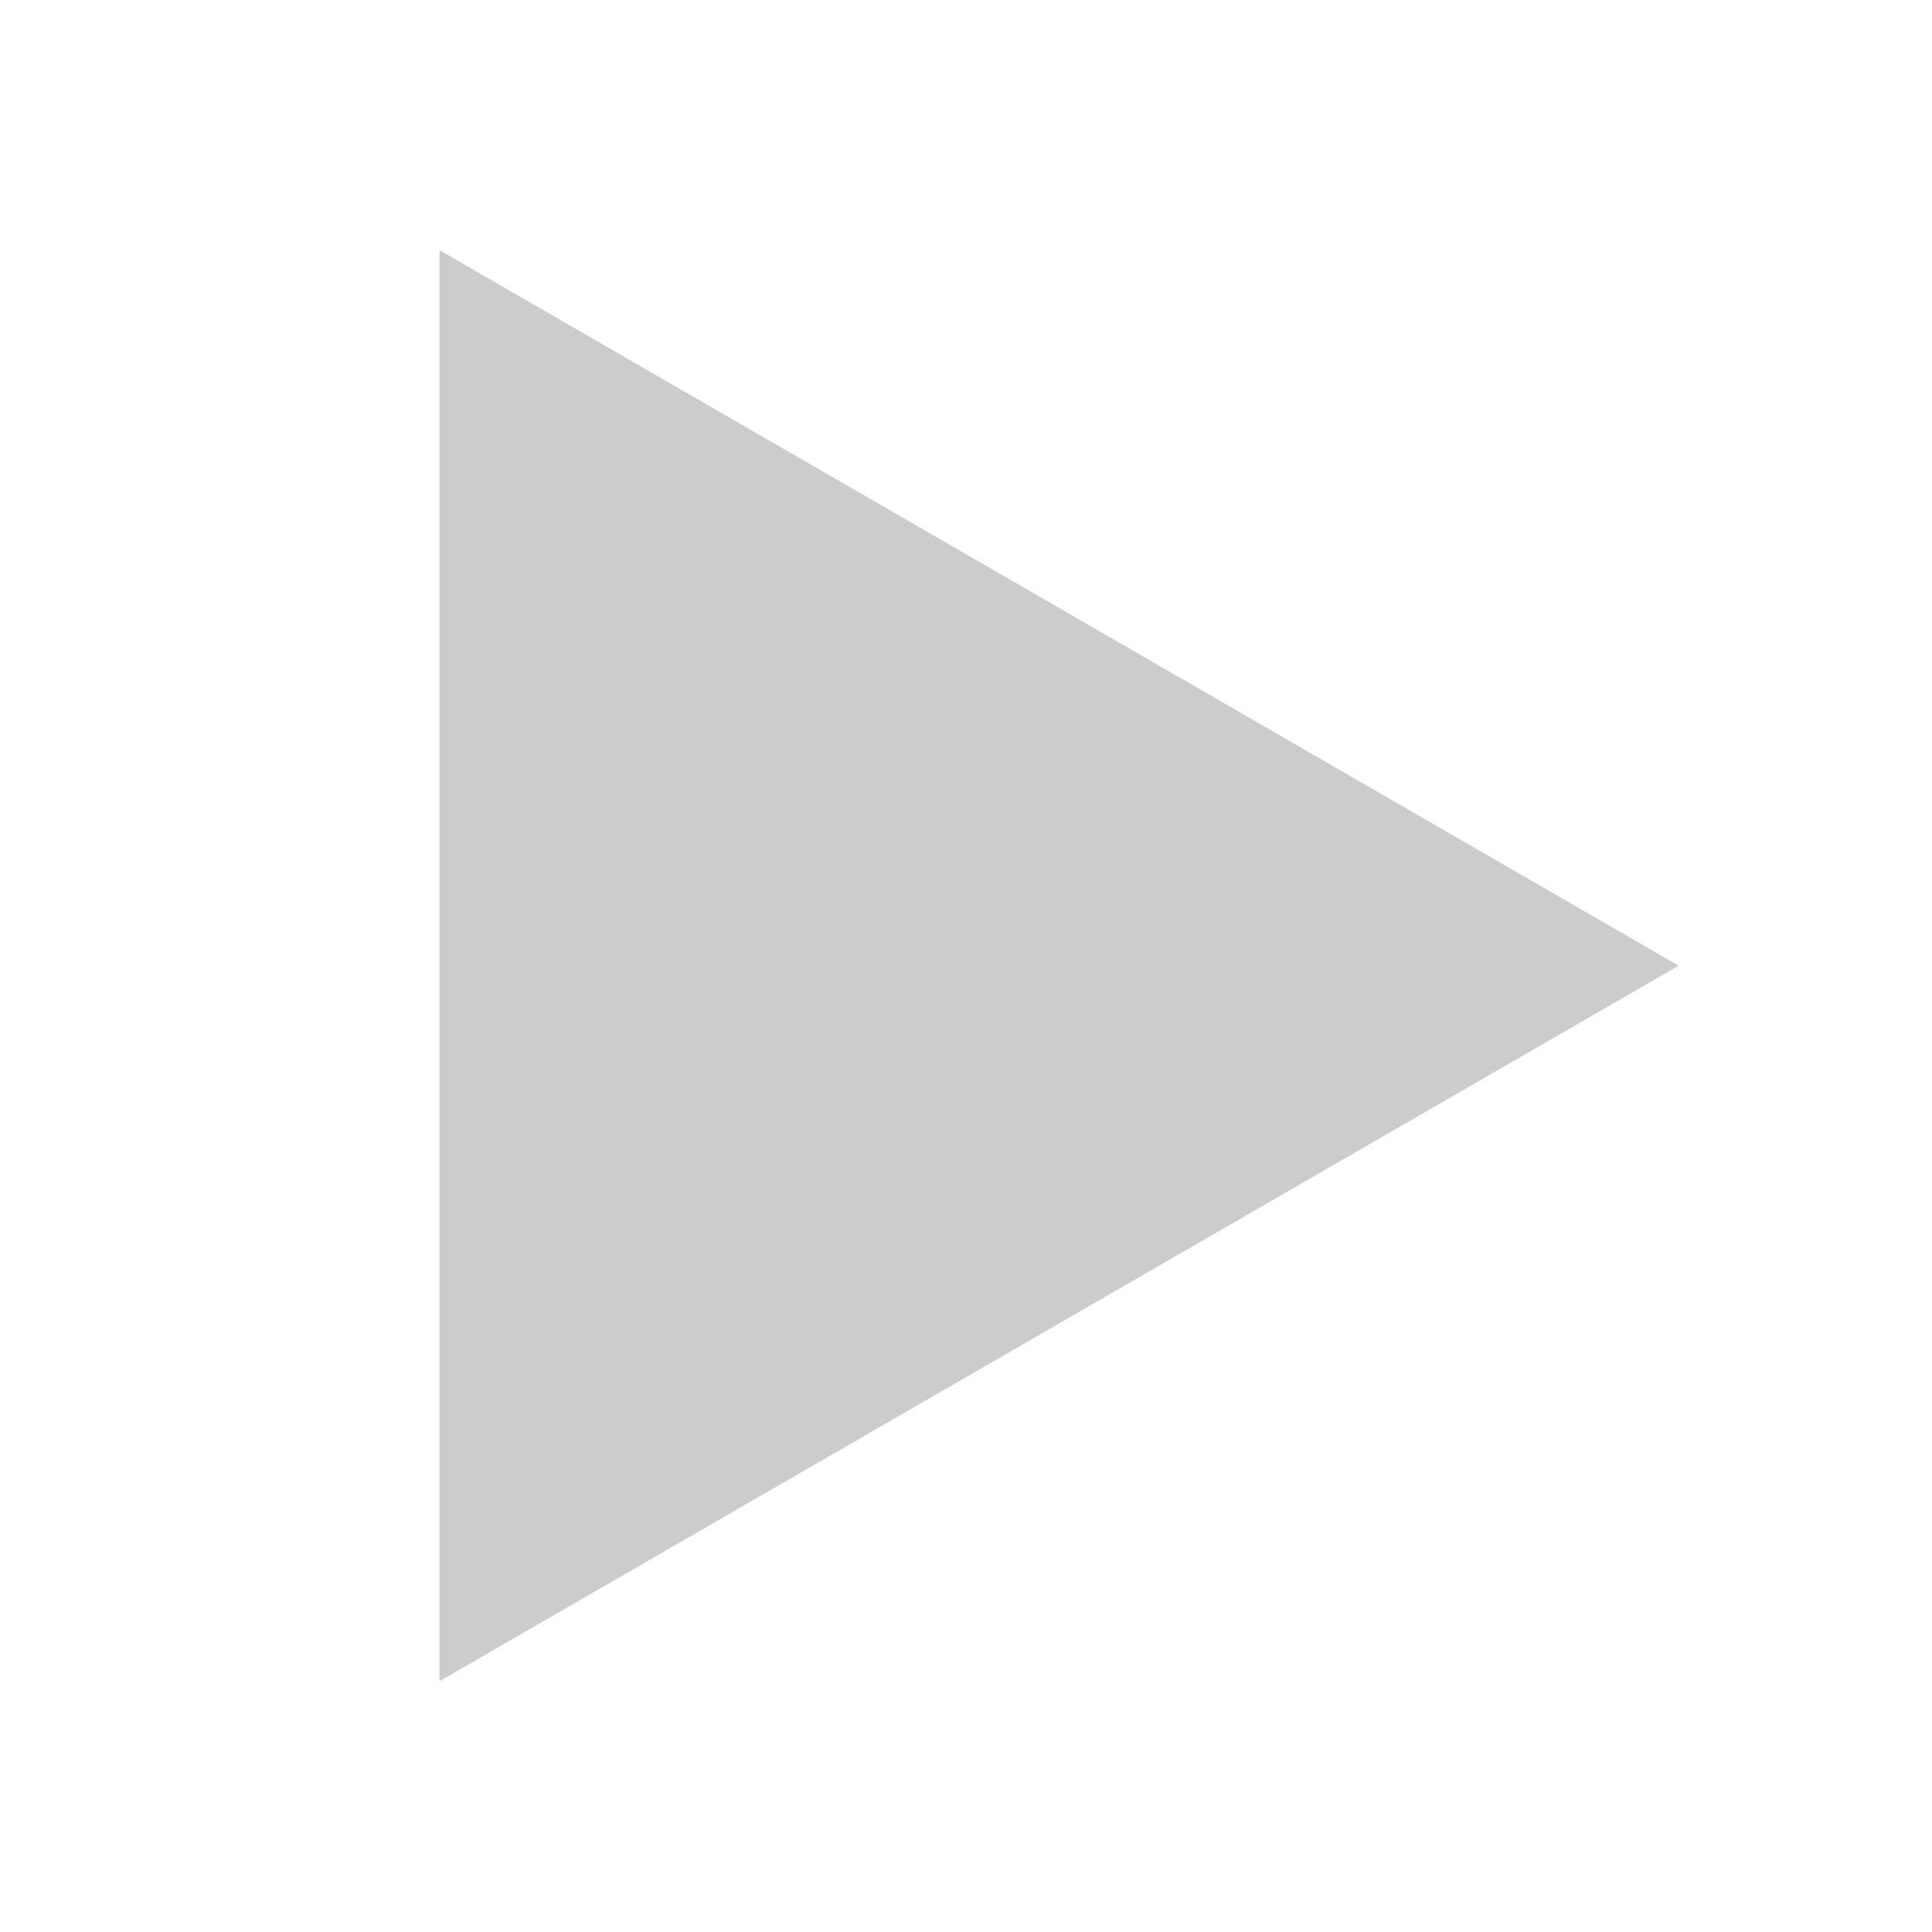
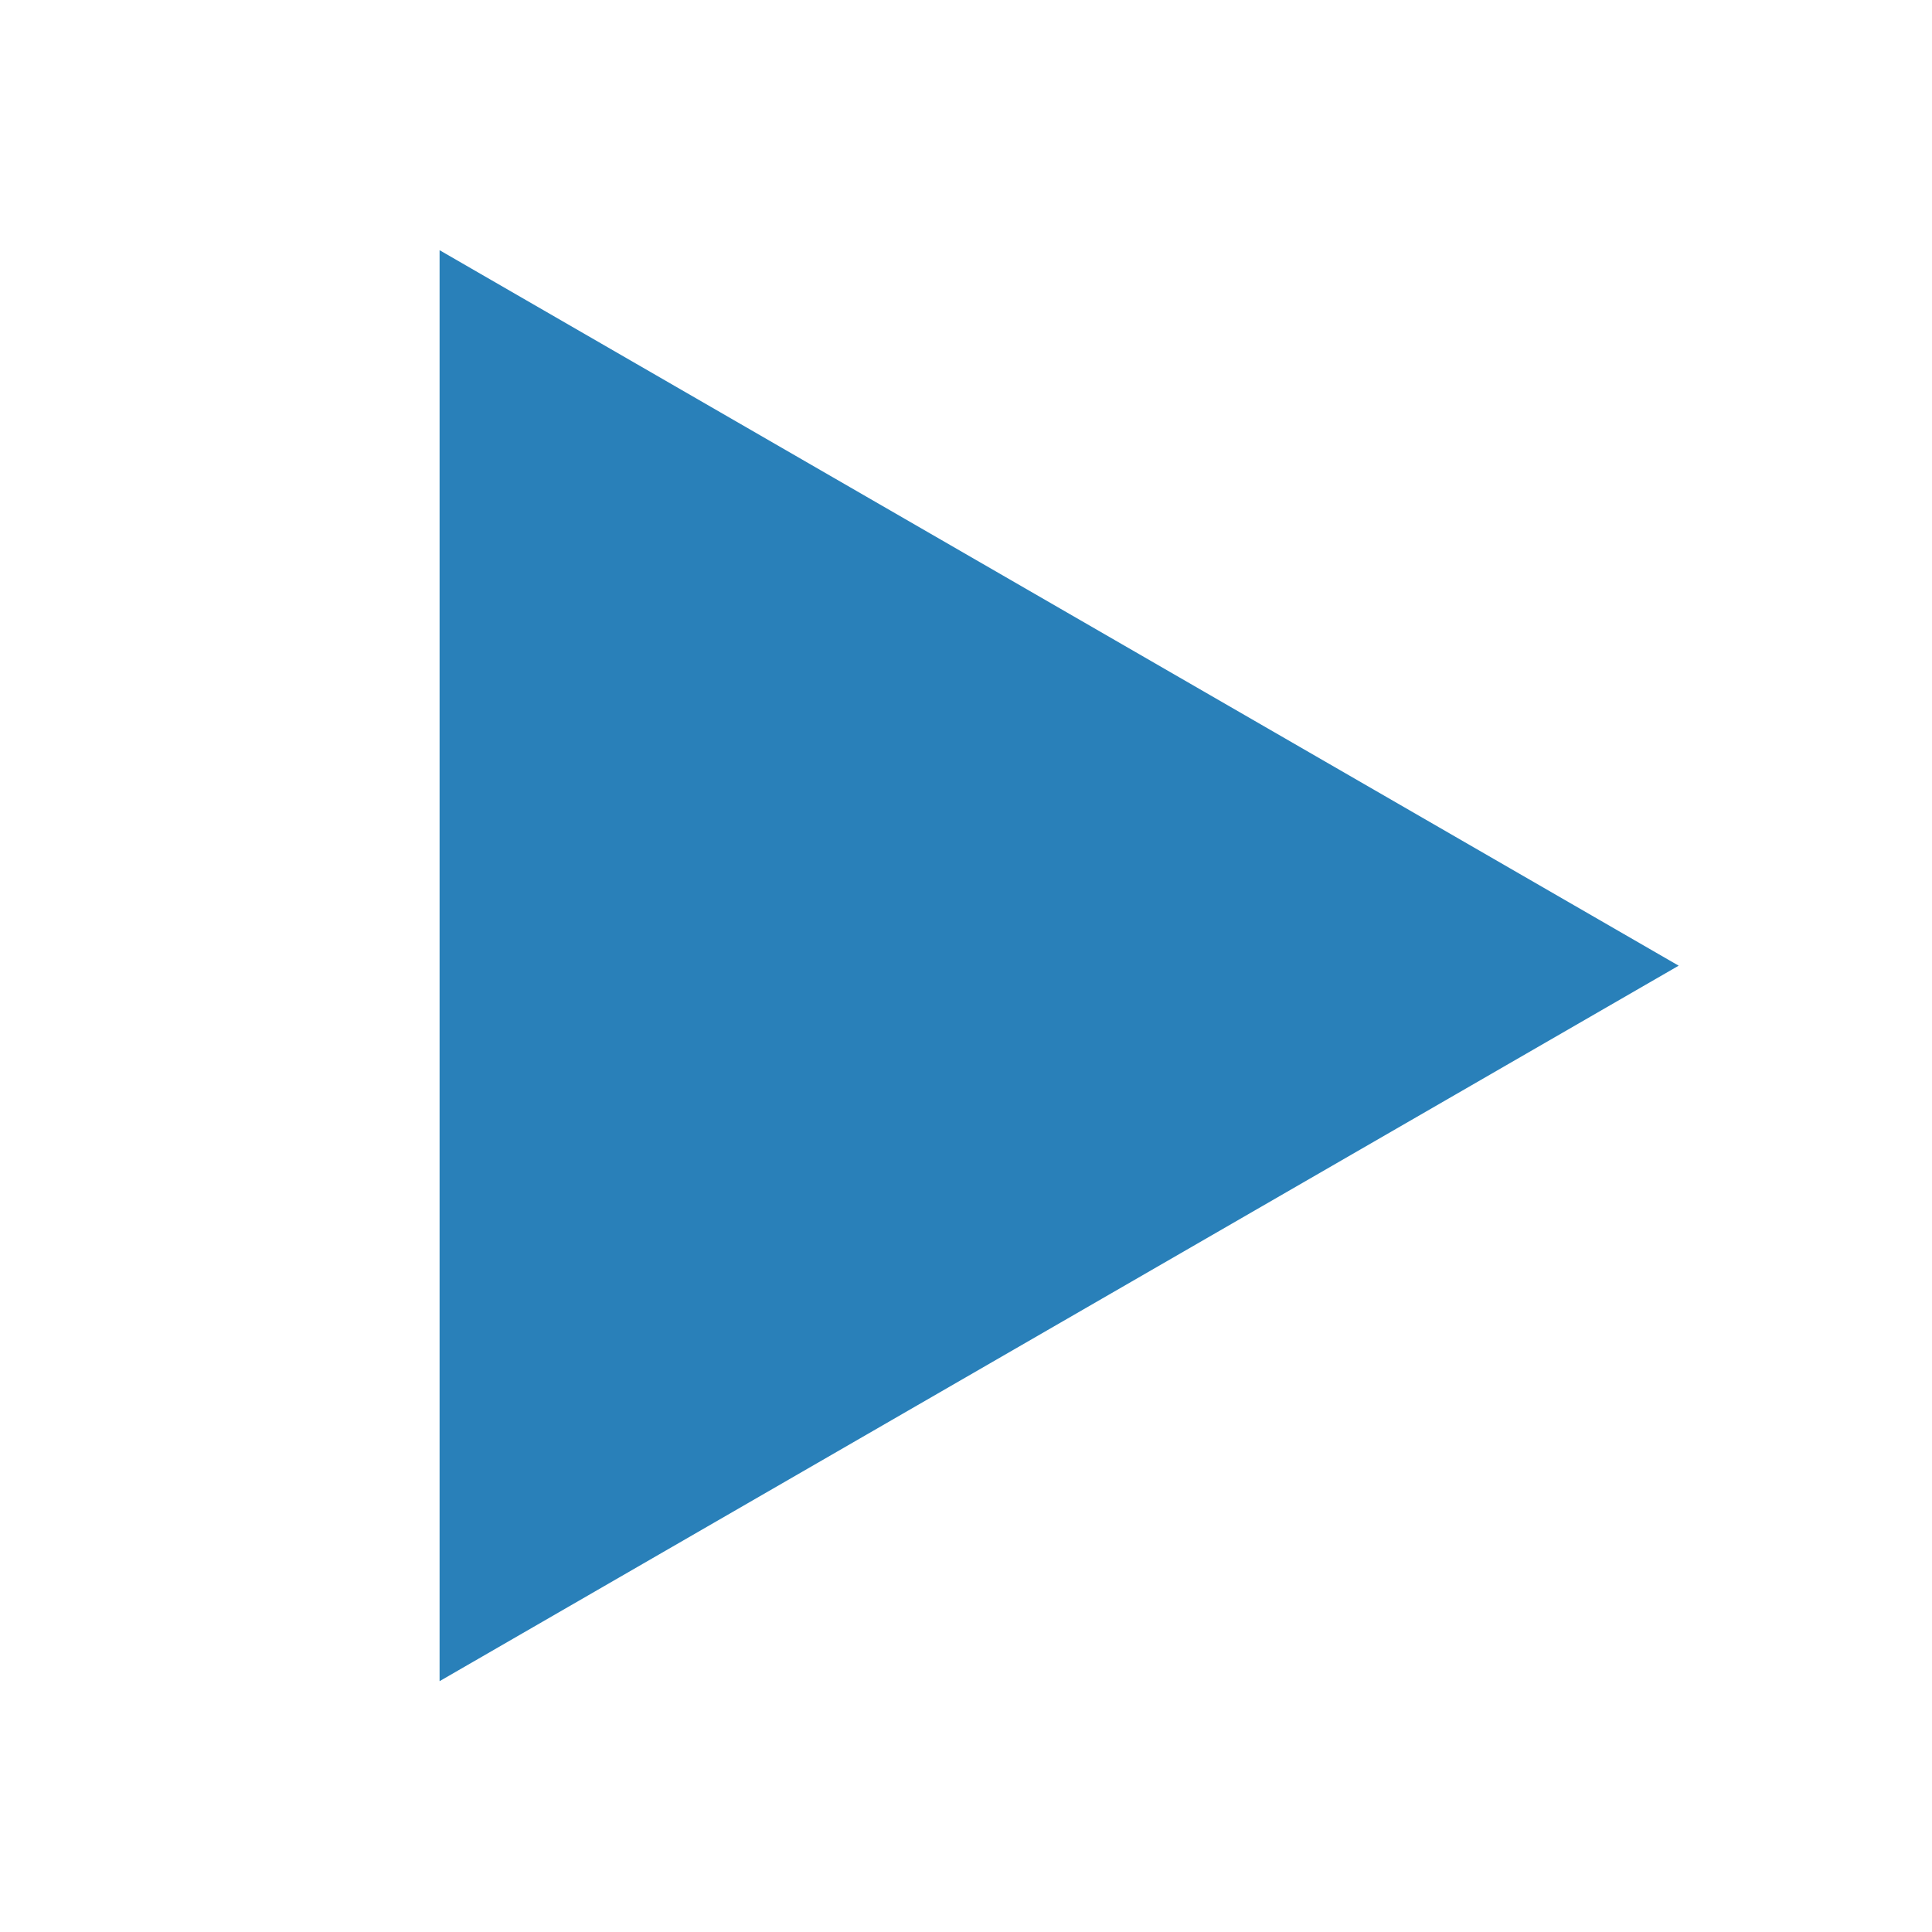
<svg xmlns="http://www.w3.org/2000/svg" version="1.1" x="0px" y="0px" width="308.1px" height="308.1px" viewBox="0 0 308.1 308.1" enable-background="new 0 0 308.1 308.1" xml:space="preserve">
  <defs>
</defs>
-   <polygon fill="#CCCCCC" points="70.1,268.1 70.1,39.9 267.7,154 " />
+   <polygon fill="#2980B9" points="70.1,268.1 70.1,39.9 267.7,154 " />
  <rect x="0" y="0" fill="none" width="308.1" height="308.1" />
</svg>
